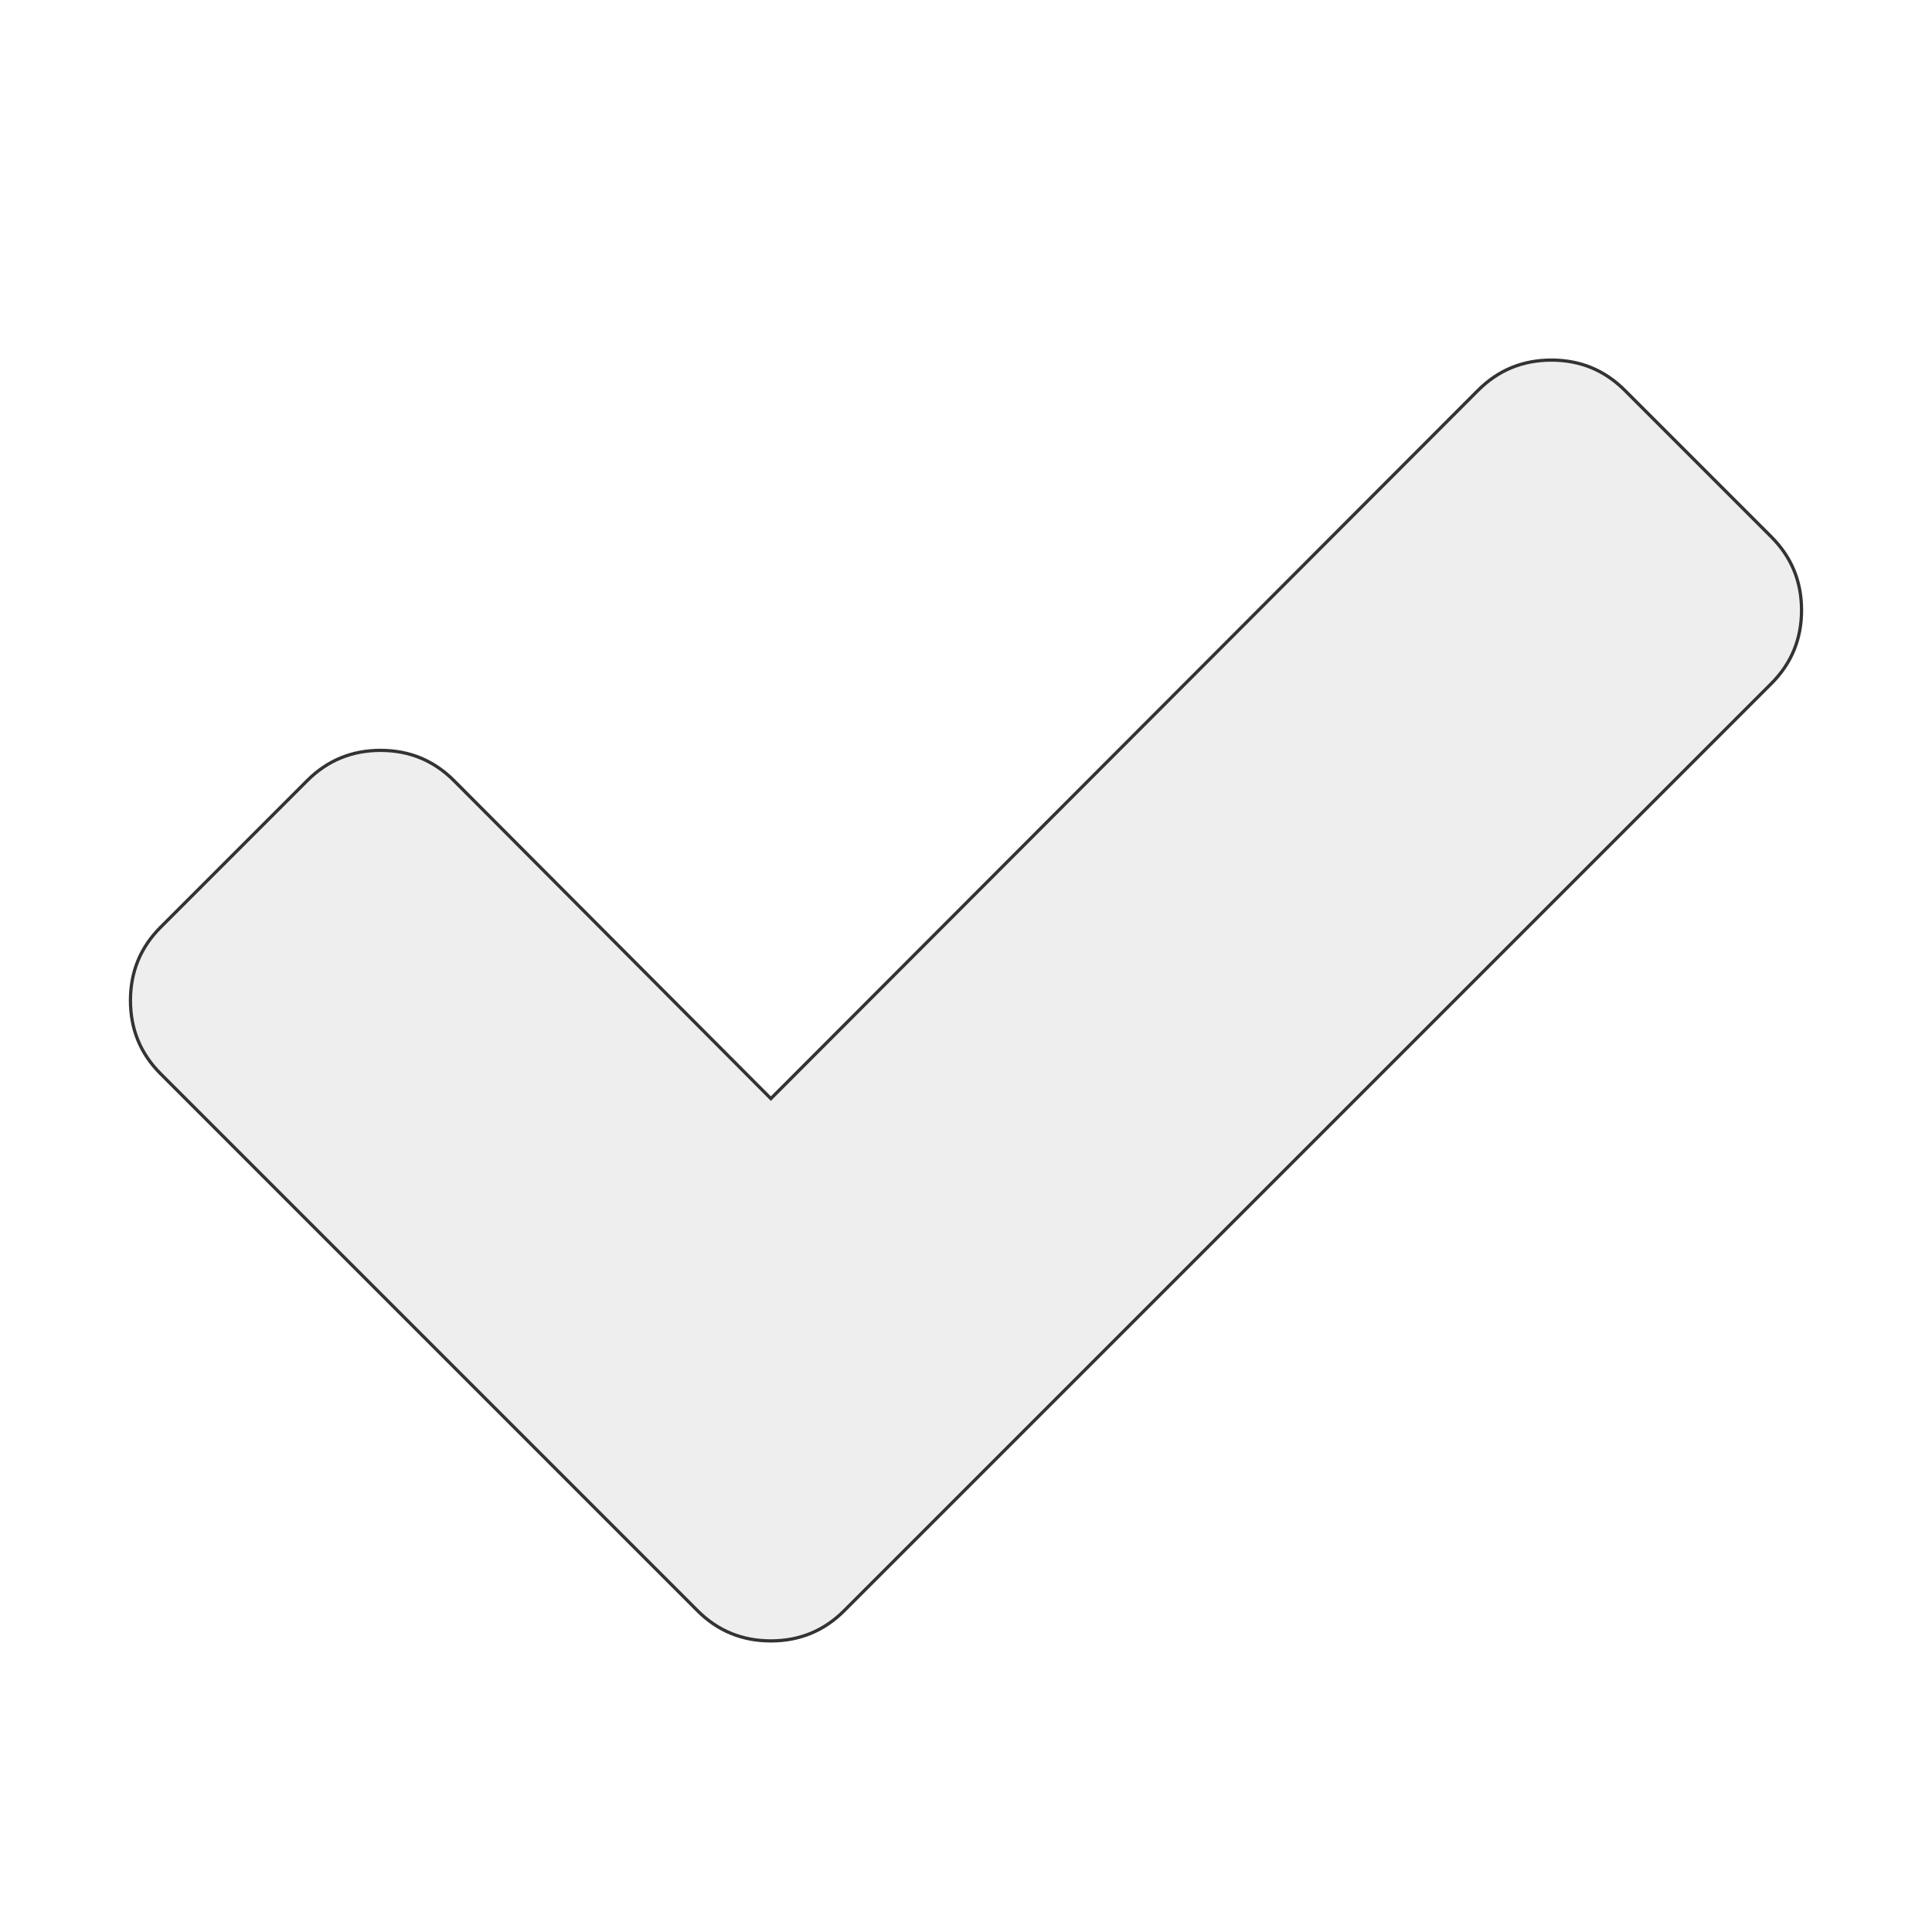
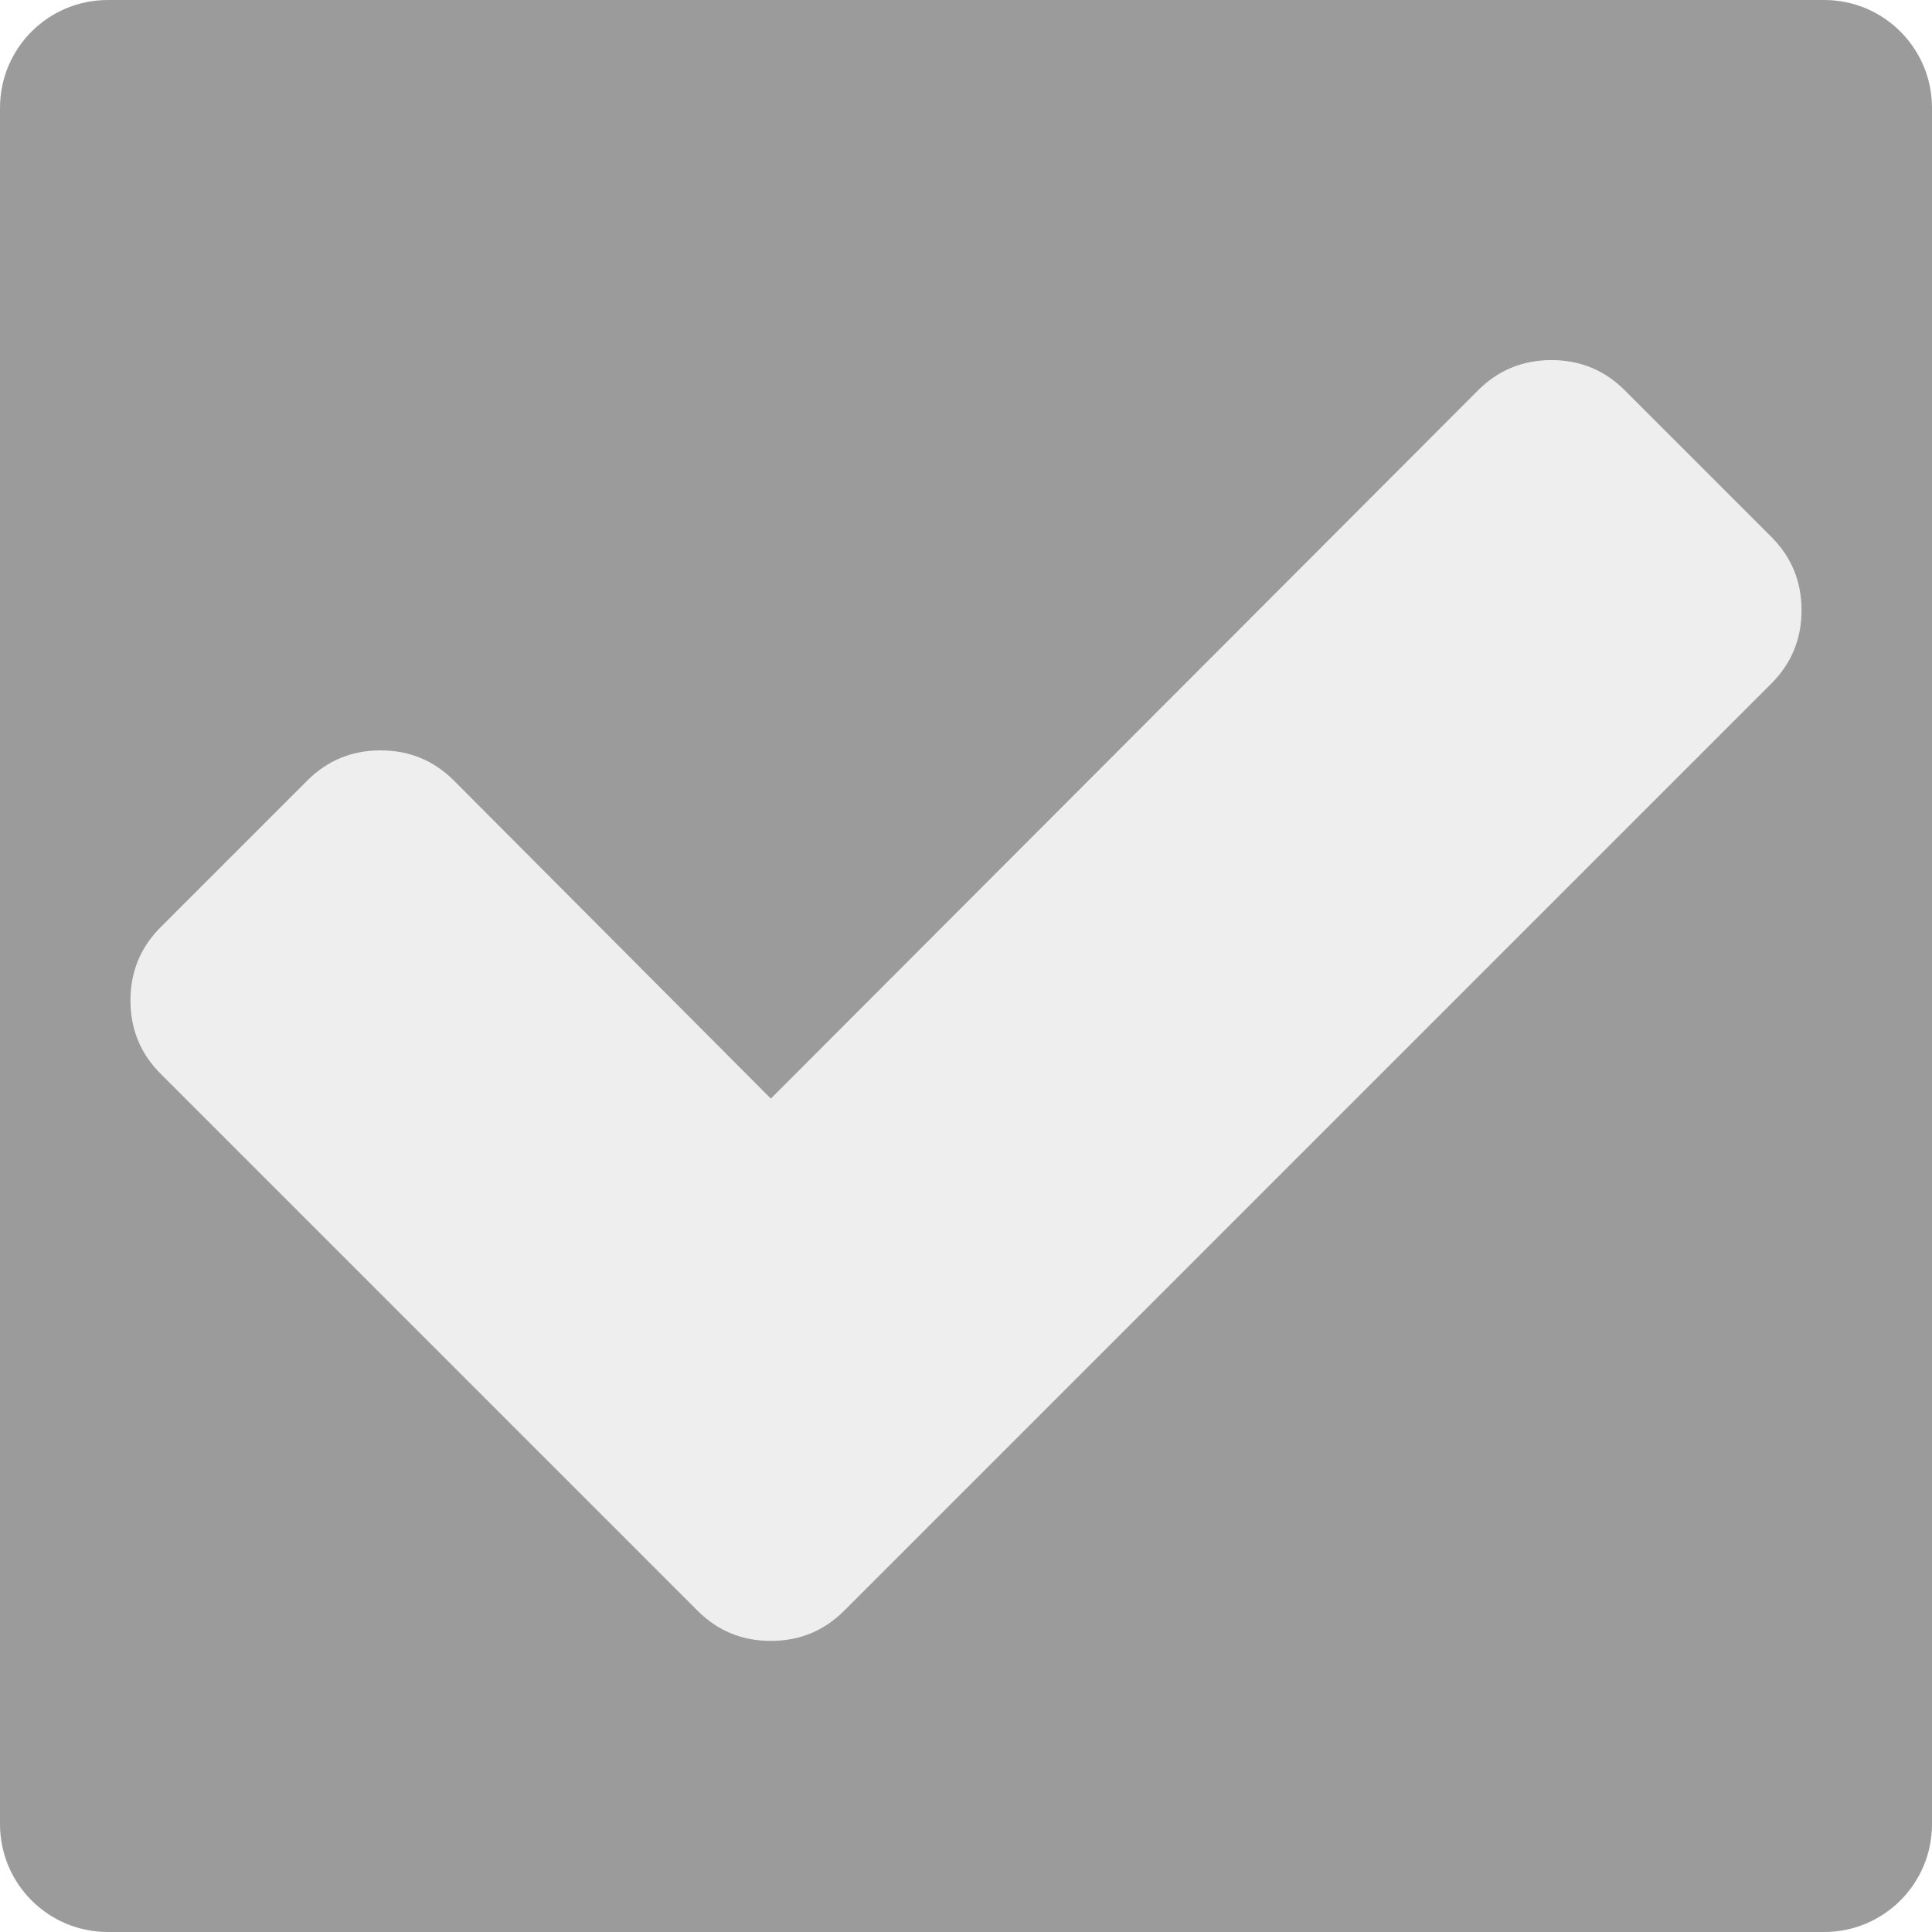
- <svg xmlns="http://www.w3.org/2000/svg" width="1792" height="1792" viewBox="0 0 1792 1792">
-   <path fill="#EEEEEE" stroke-width="3" stroke="#333333" d="M1671 566q0 40-28 68l-724 724-136 136q-28 28-68 28t-68-28l-136-136-362-362q-28-28-28-68t28-68l136-136q28-28 68-28t68 28l294 295 656-657q28-28 68-28t68 28l136 136q28 28 28 68z" />
+ <svg xmlns="http://www.w3.org/2000/svg" width="1792" height="1792" viewBox="0 0 1792 1792" id="svg4181" version="1.1">
+   <defs id="defs4187" />
+   <rect style="fill:#000000;fill-opacity:0.391;stroke:none;stroke-width:44.4;stroke-miterlimit:4;stroke-dasharray:none;stroke-dashoffset:0;stroke-opacity:1" id="rect4191" width="1792" height="1792" x="0" y="-3.0517578e-05" ry="100" rx="100" />
+   <path fill="#EEEEEE" stroke-width="3" stroke="#333333" d="M1671 566q0 40-28 68l-724 724-136 136q-28 28-68 28t-68-28l-136-136-362-362q-28-28-28-68t28-68l136-136q28-28 68-28t68 28l294 295 656-657q28-28 68-28t68 28l136 136q28 28 28 68z" id="path4183" style="stroke:none" />
</svg>
